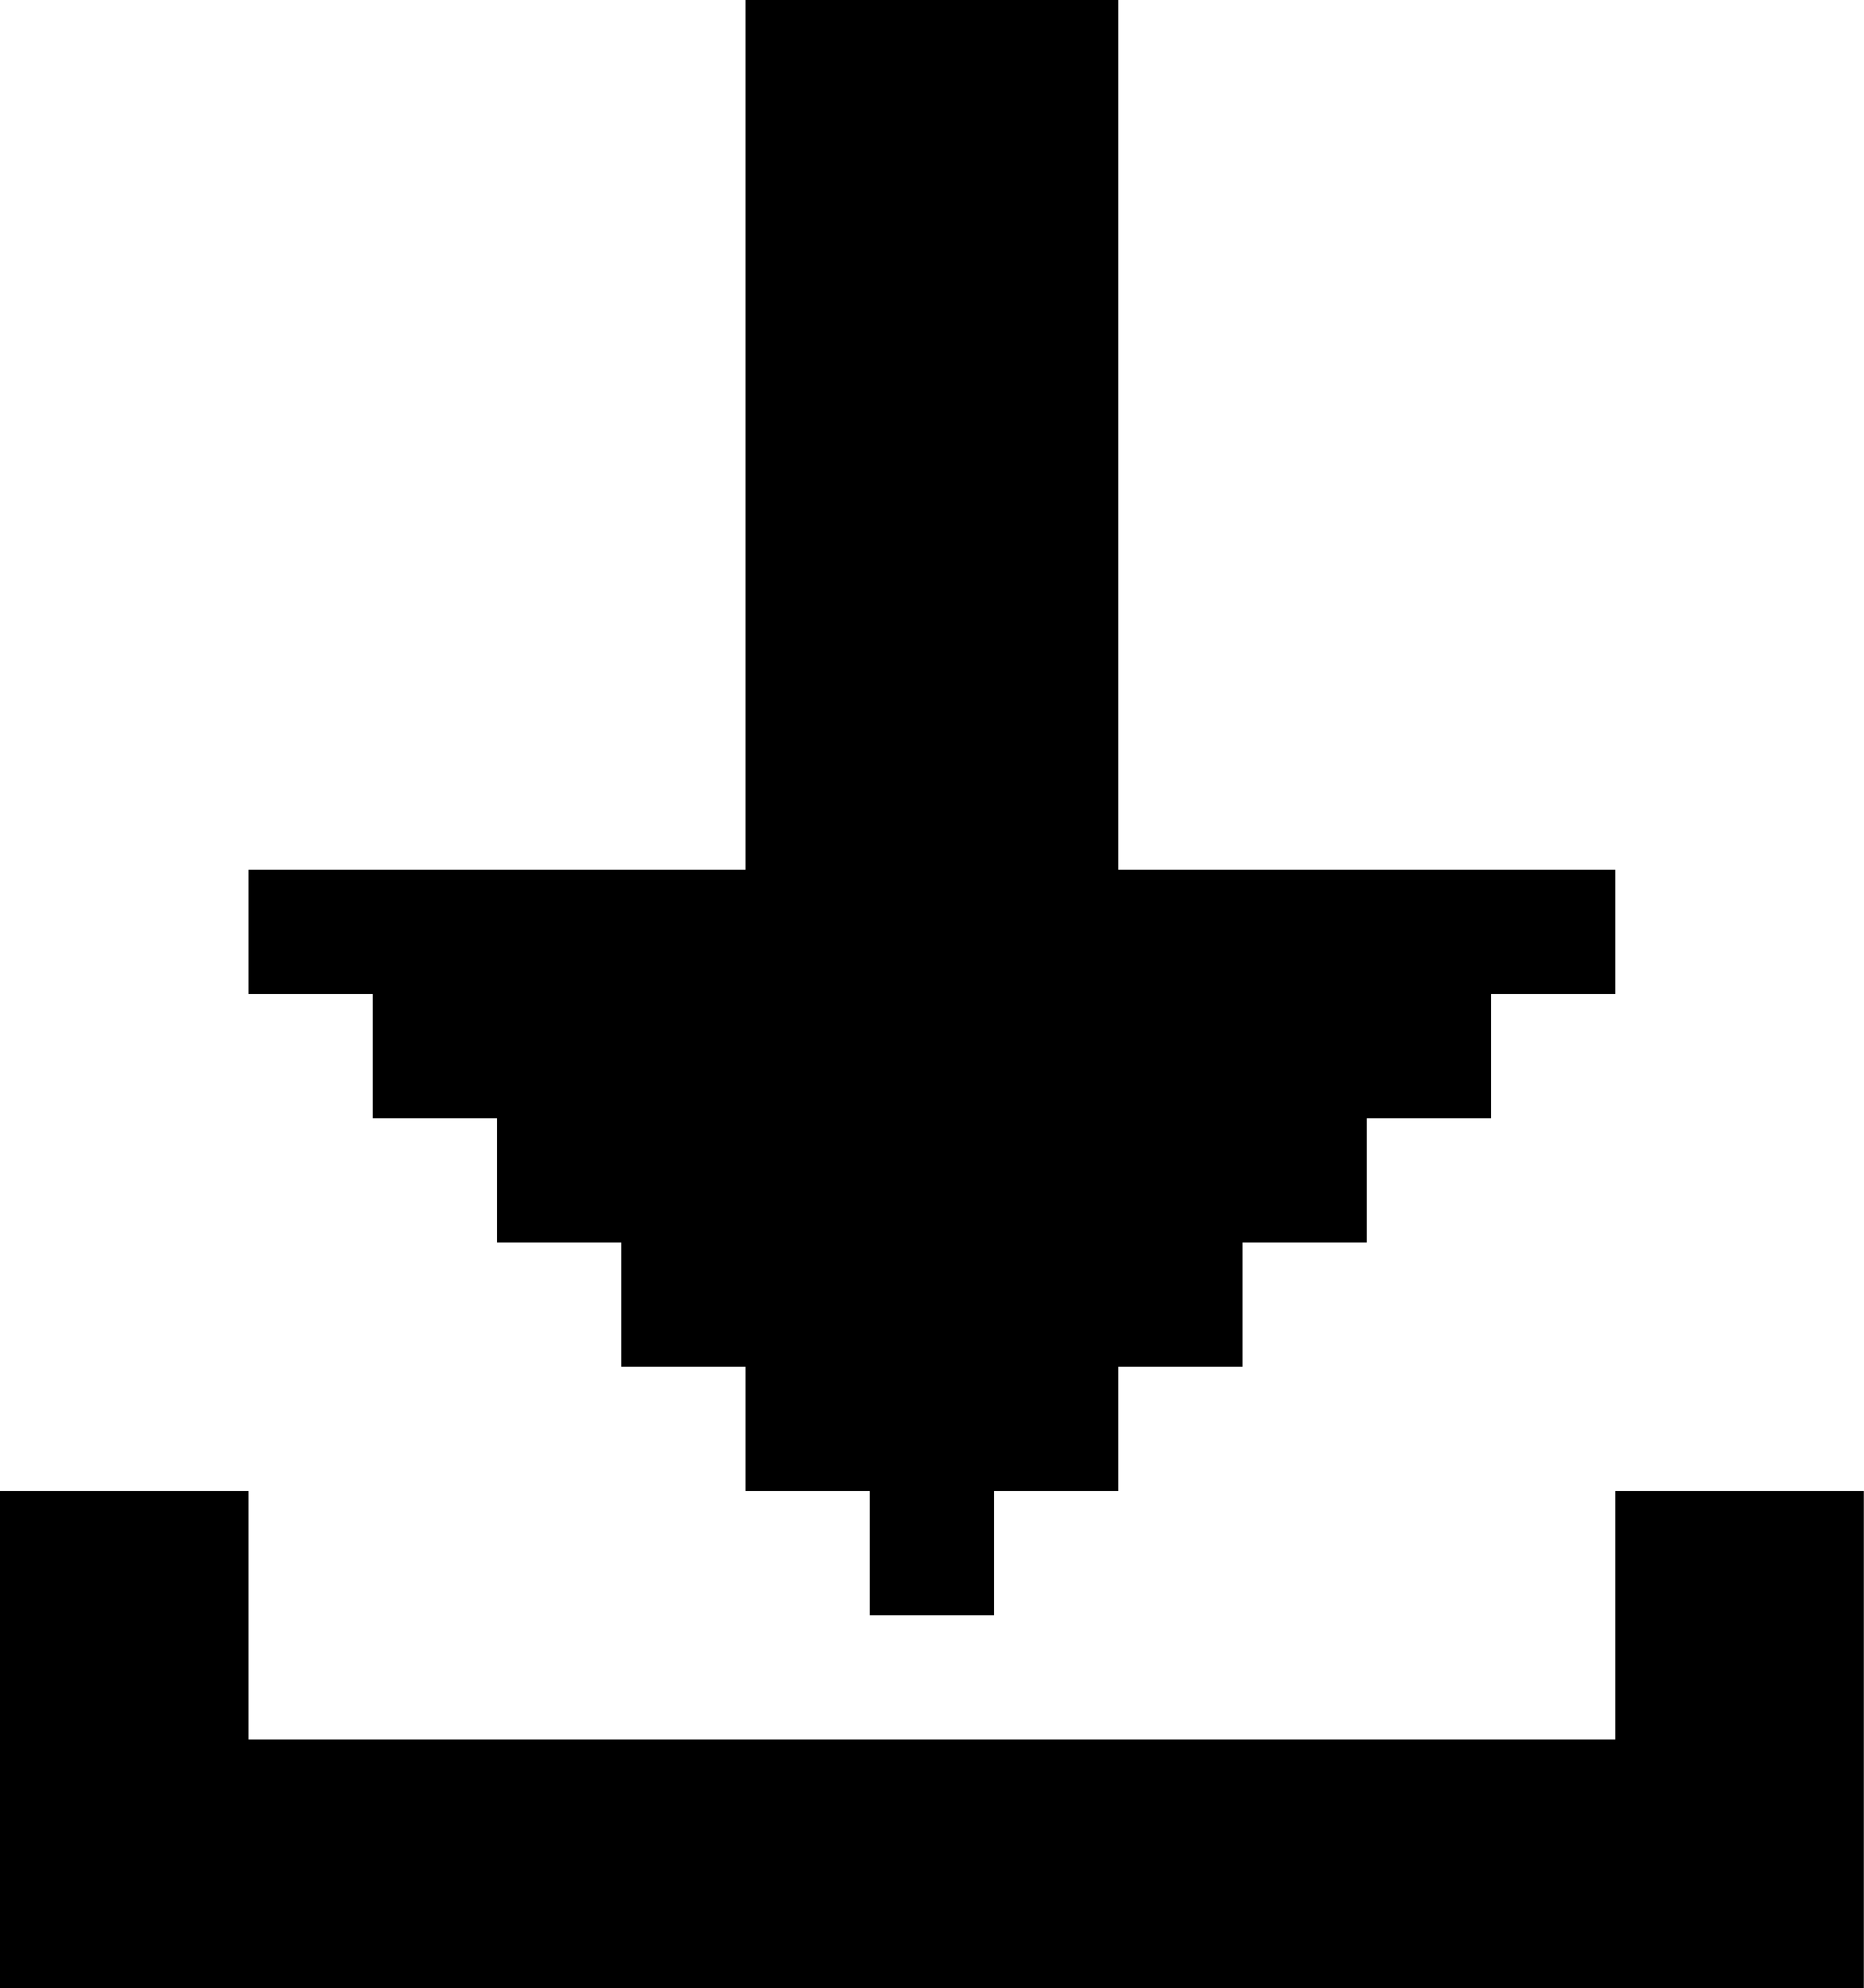
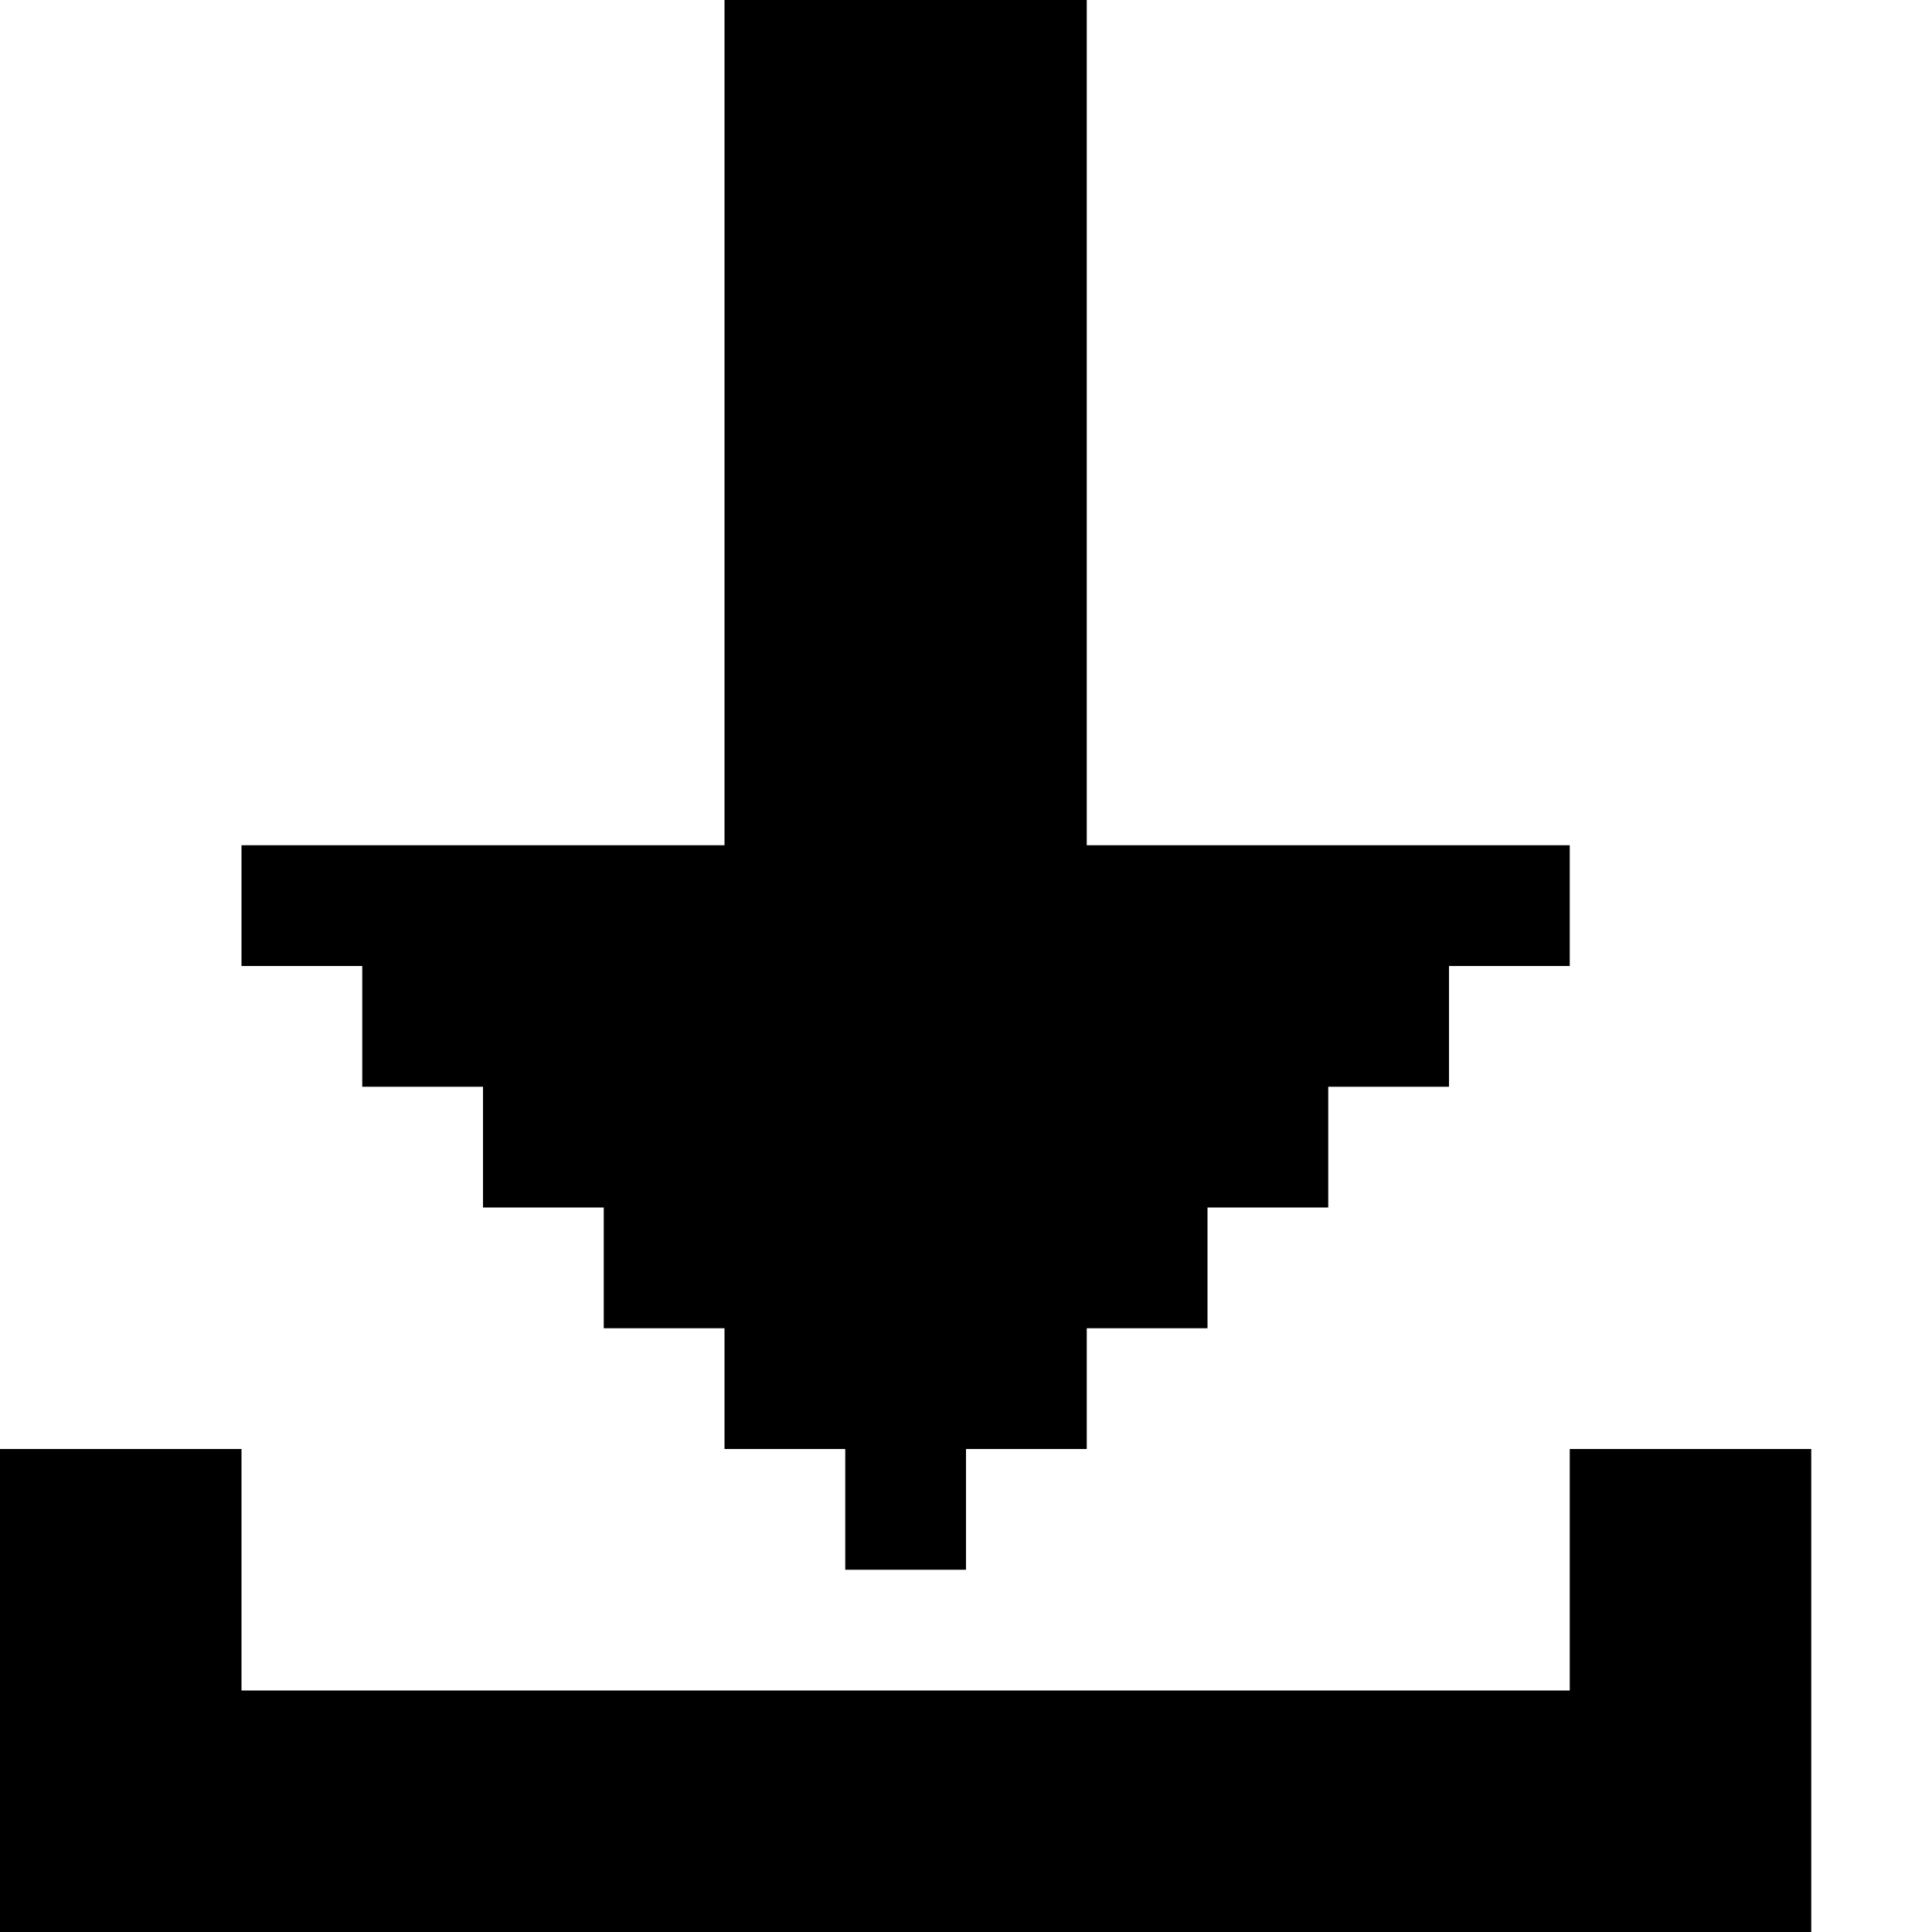
- <svg xmlns="http://www.w3.org/2000/svg" viewBox="0 -0.5 15 16">
-   <path stroke="currentColor" class="pxico-downloadArrow" d="M6 0h3M6 1h3M6 2h3M6 3h3M6 4h3M6 5h3M6 6h3M2 7h11M3 8h9M4 9h7m-6 1h5m-4 1h3m-2 1h1" />
-   <path stroke="currentColor" d="M0 12h2m11 0h2M0 13h2m11 0h2M0 14h15M0 15h15" />
+ <svg xmlns="http://www.w3.org/2000/svg" viewBox="0 -0.5 16 16">
+   <path stroke="currentColor" d="M6 0h3M6 1h3M6 2h3M6 3h3M6 4h3M6 5h3M6 6h3M2 7h11M3 8h9M4 9h7m-6 1h5m-4 1h3m-9 1h2m5 0h1m5 0h2M0 13h2m11 0h2M0 14h15M0 15h15" />
</svg>
